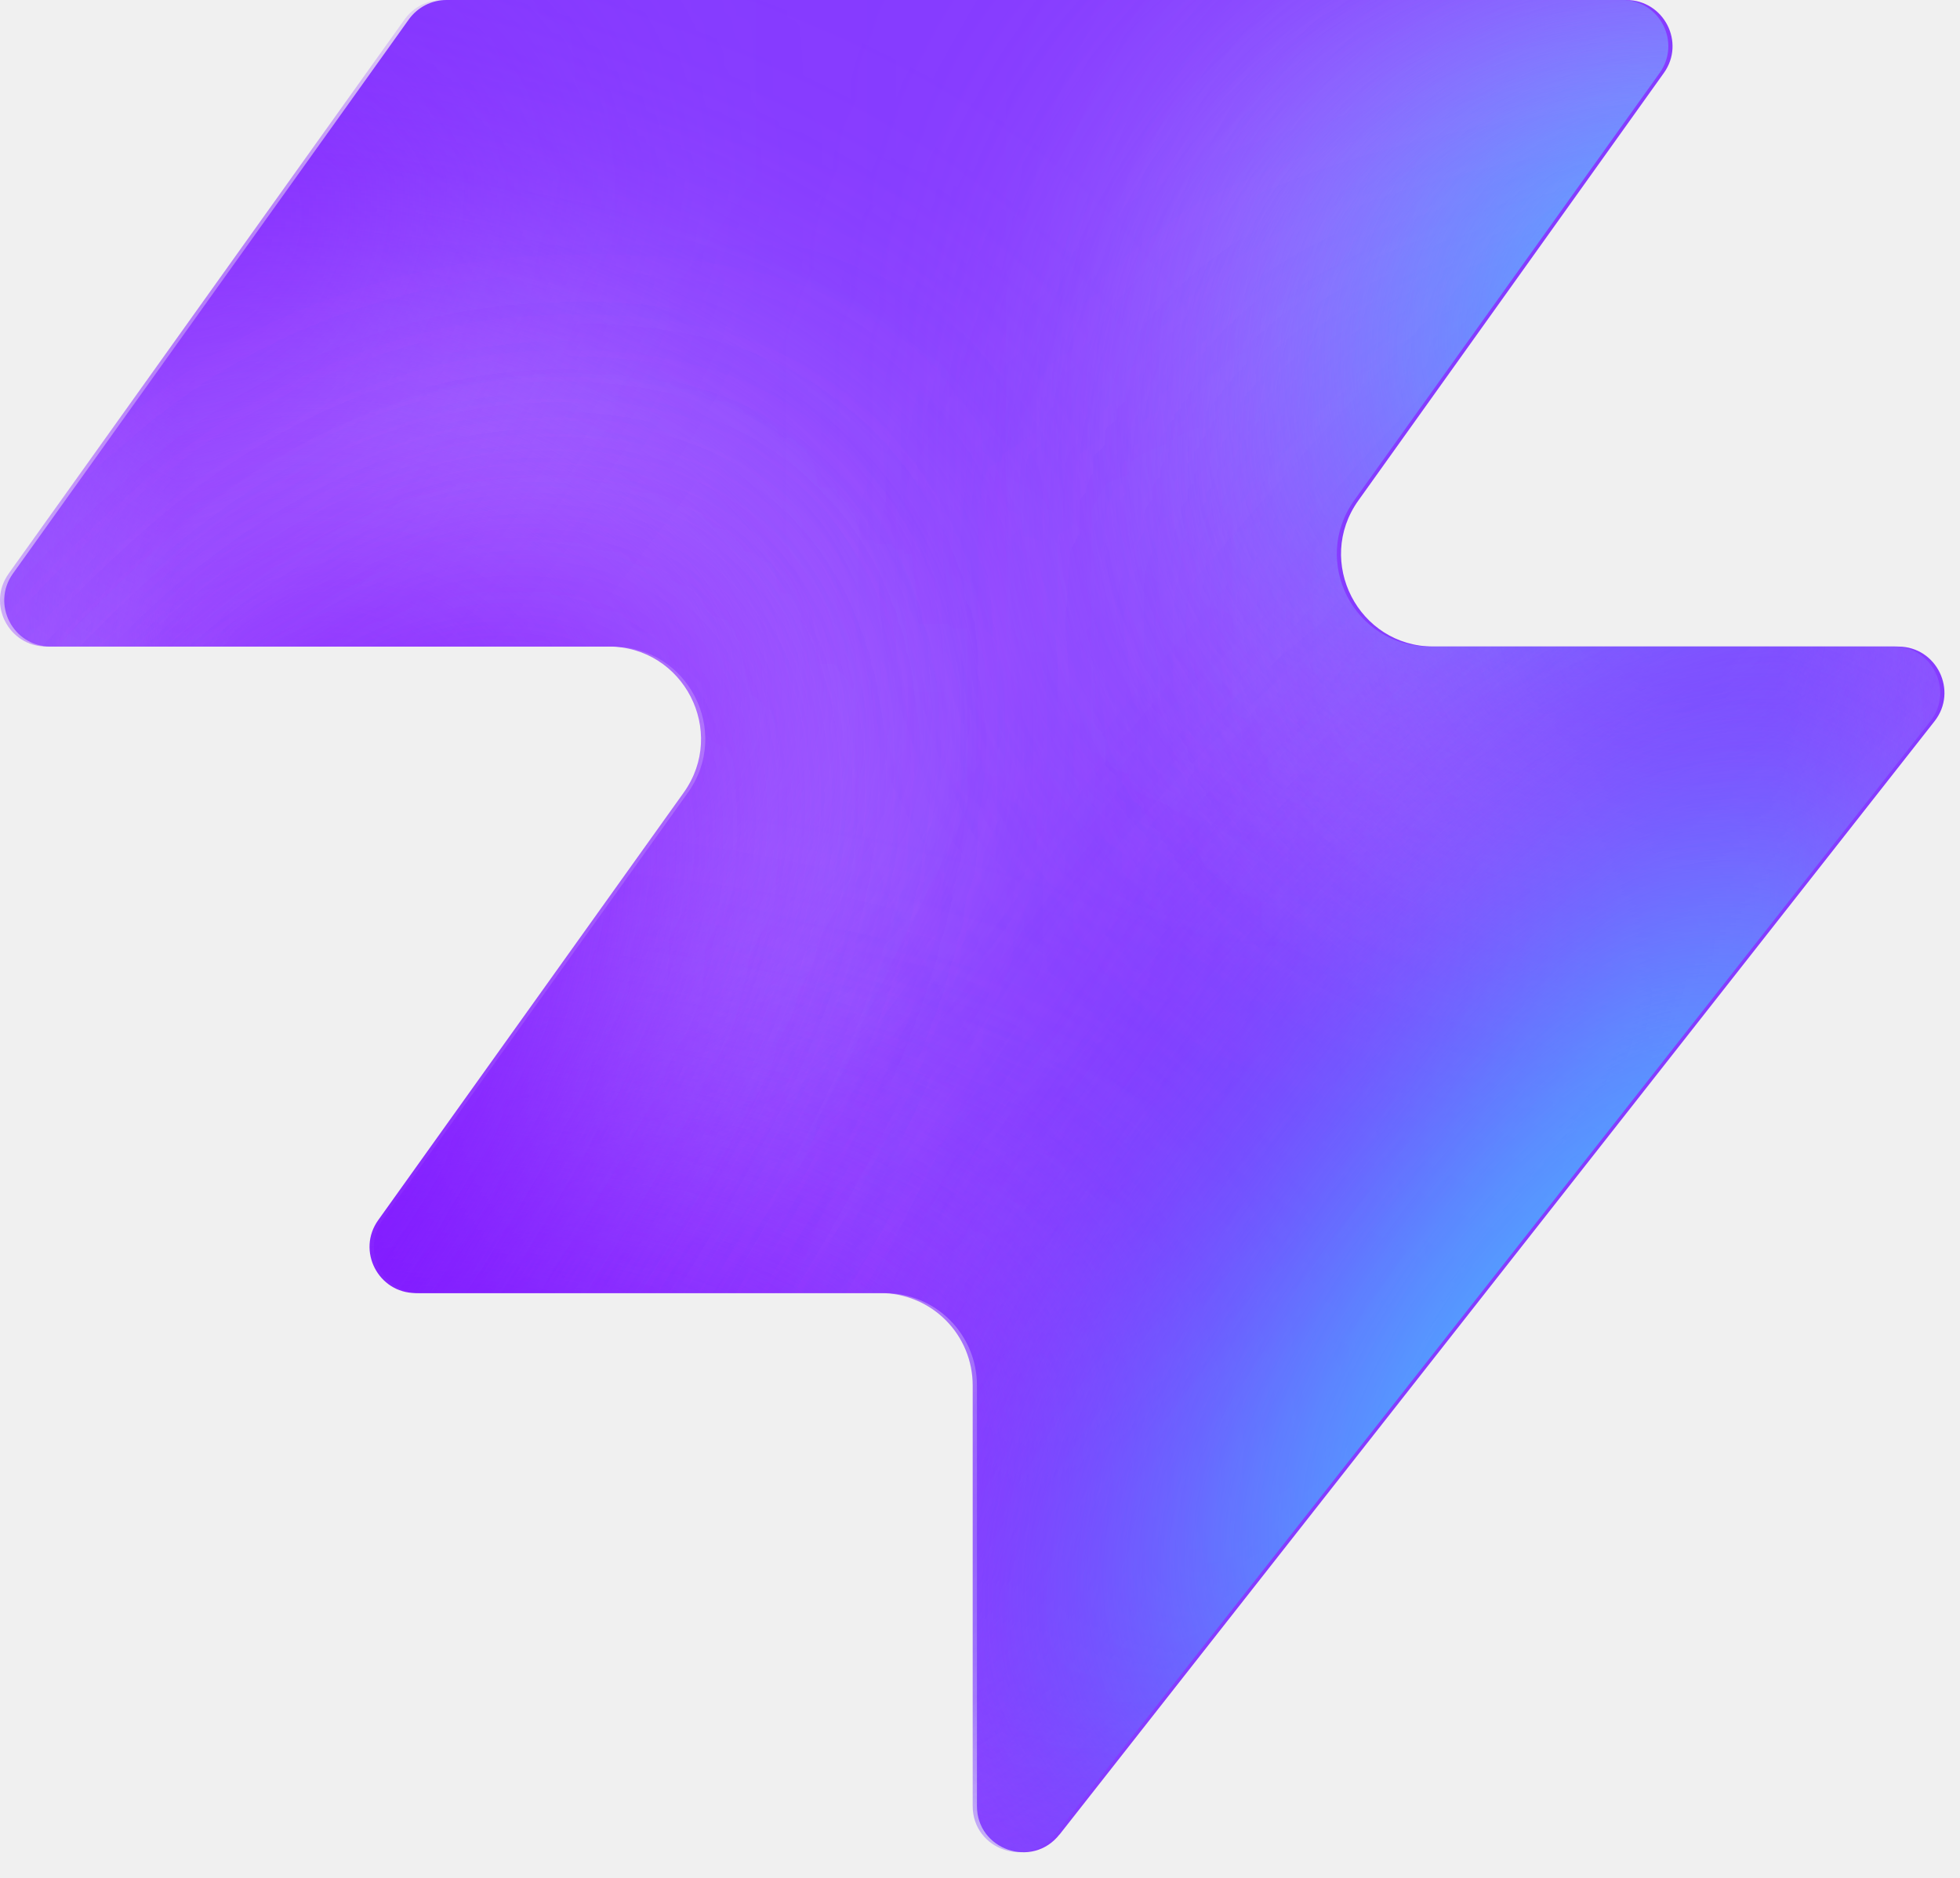
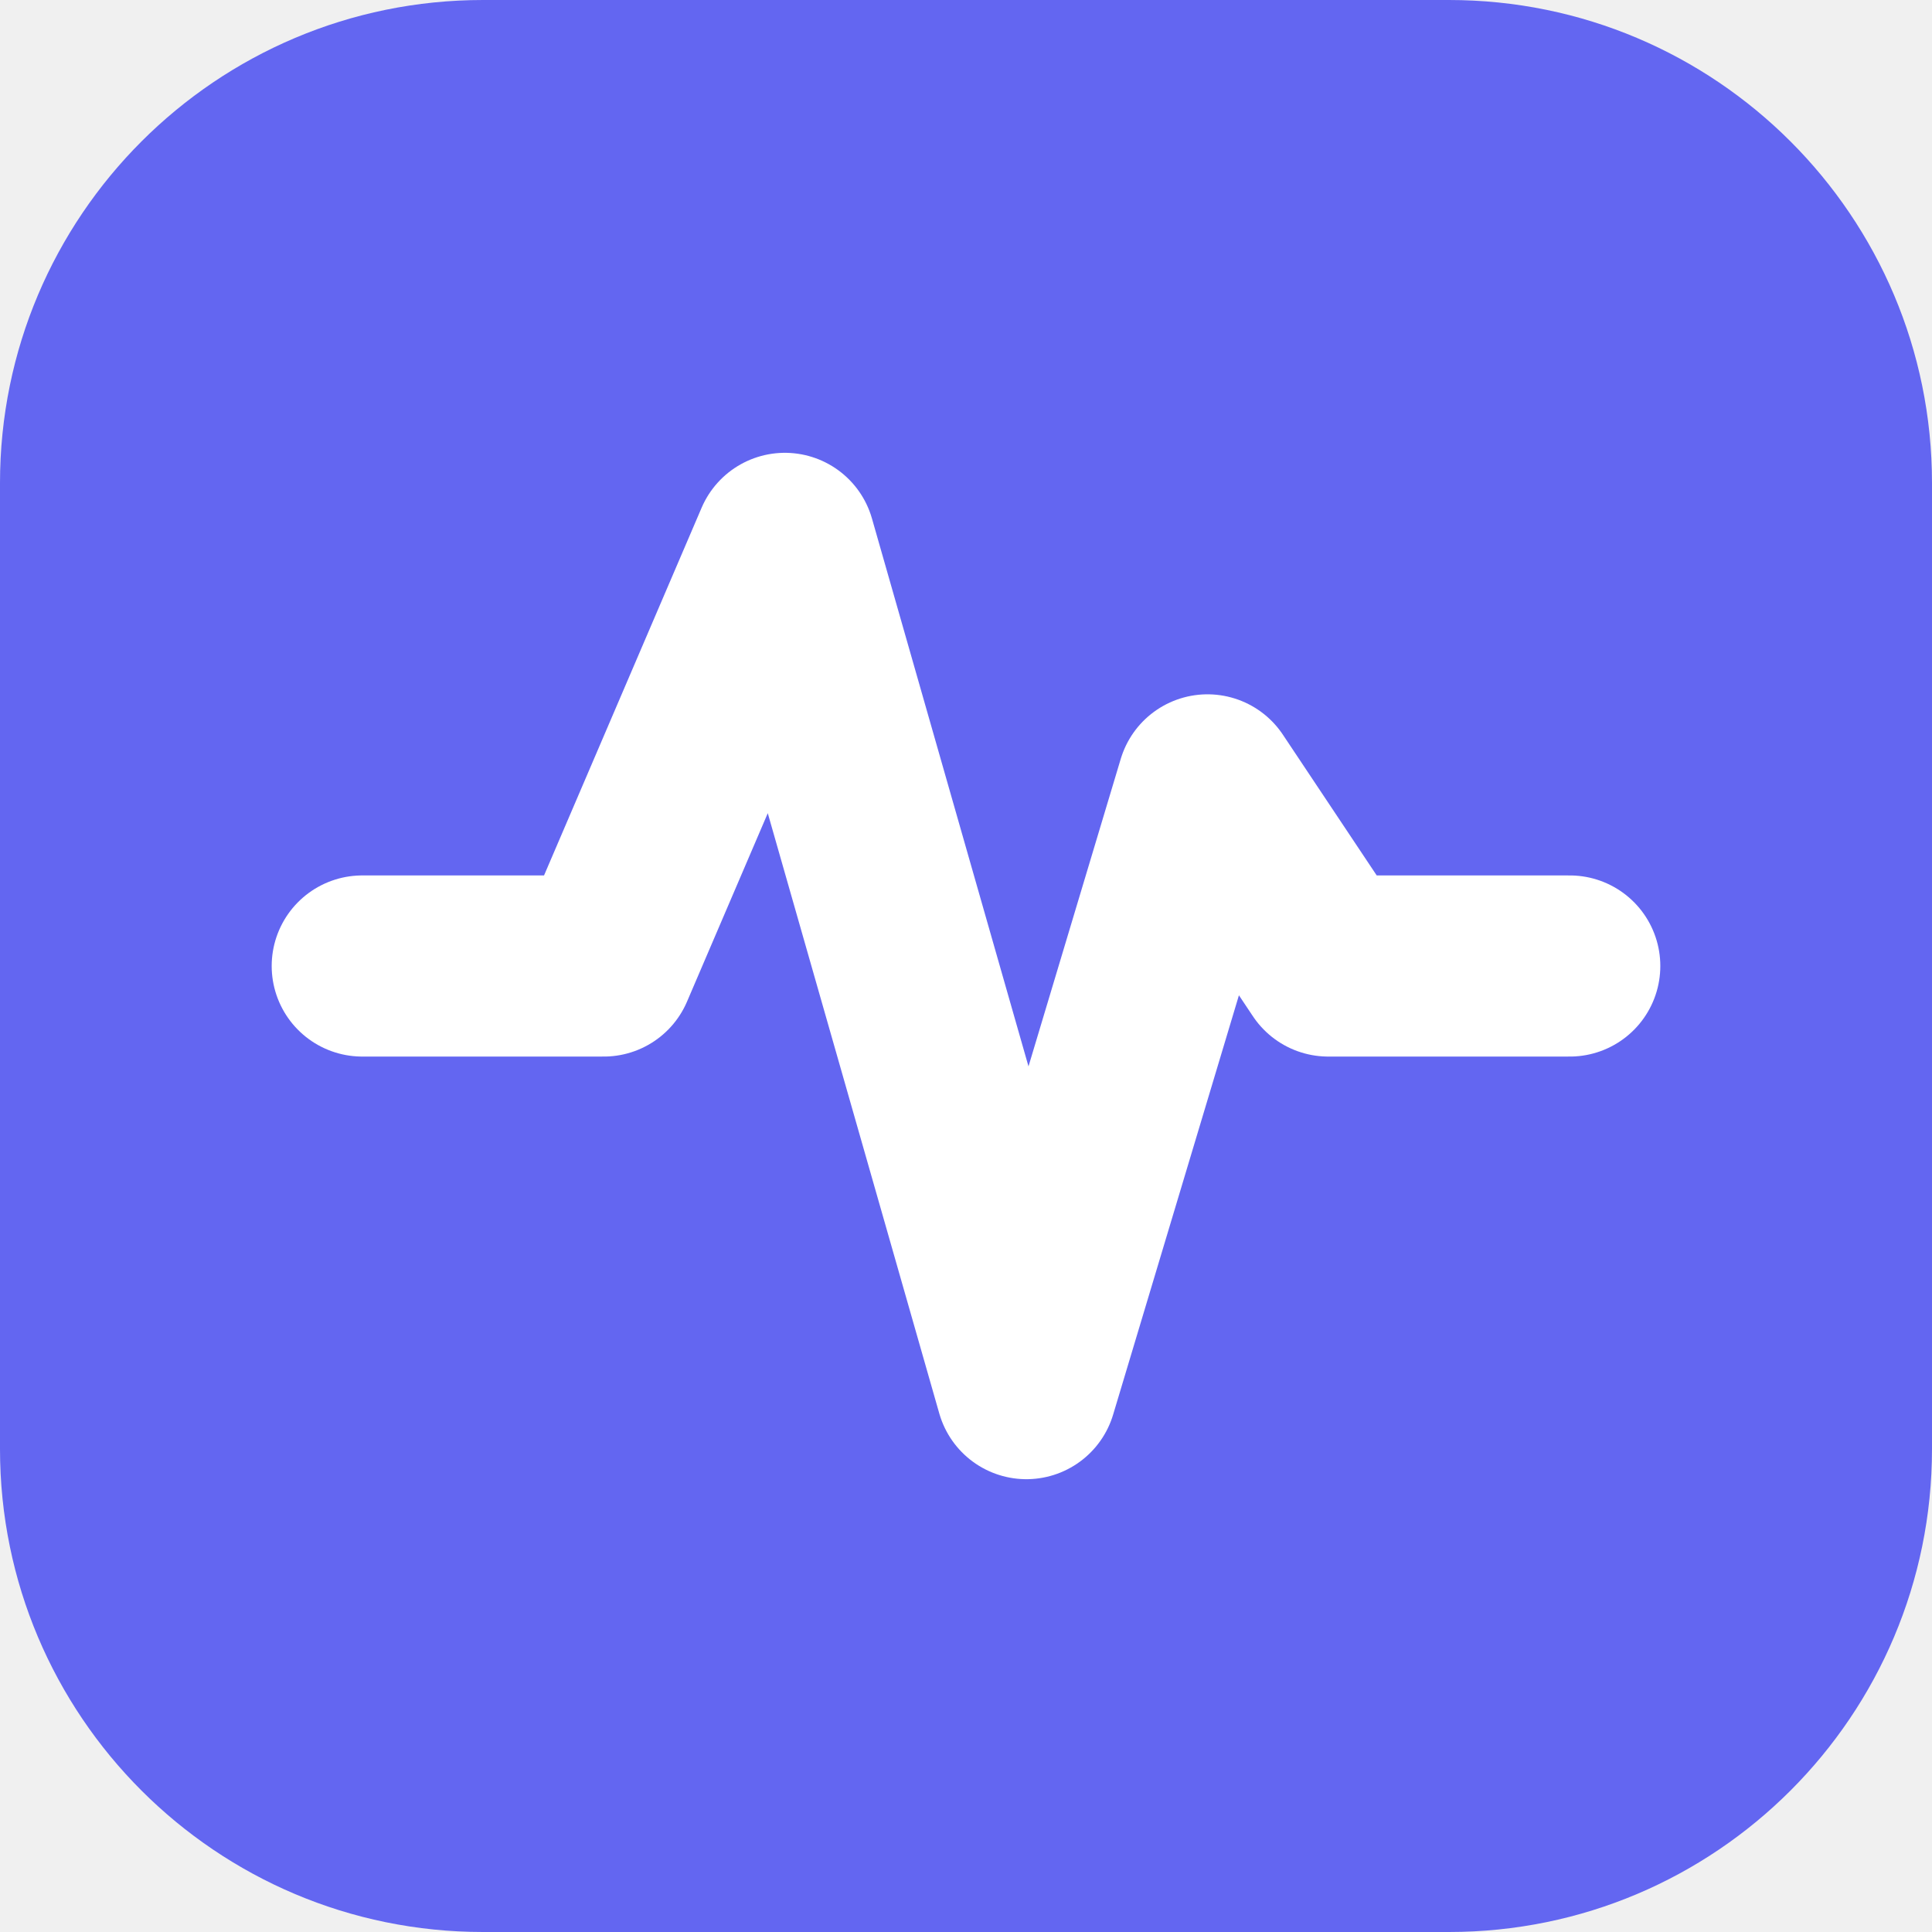
- <svg xmlns="http://www.w3.org/2000/svg" width="48" height="46" fill="none" viewBox="0 0 48 46">
-   <path fill="#863bff" d="M25.946 44.938c-.664.845-2.021.375-2.021-.698V33.937a2.26 2.26 0 0 0-2.262-2.262H10.287c-.92 0-1.456-1.04-.92-1.788l7.48-10.471c1.07-1.497 0-3.578-1.842-3.578H1.237c-.92 0-1.456-1.04-.92-1.788L10.013.474c.214-.297.556-.474.92-.474h28.894c.92 0 1.456 1.04.92 1.788l-7.48 10.471c-1.07 1.498 0 3.579 1.842 3.579h11.377c.943 0 1.473 1.088.89 1.83L25.947 44.94z" style="fill:#863bff;fill:color(display-p3 .525 .23 1);fill-opacity:1" />
-   <mask id="a" width="48" height="46" x="0" y="0" maskUnits="userSpaceOnUse" style="mask-type:alpha">
-     <path fill="#000" d="M25.842 44.938c-.664.844-2.021.375-2.021-.698V33.937a2.26 2.26 0 0 0-2.262-2.262H10.183c-.92 0-1.456-1.04-.92-1.788l7.48-10.471c1.07-1.498 0-3.579-1.842-3.579H1.133c-.92 0-1.456-1.04-.92-1.787L9.91.473c.214-.297.556-.474.92-.474h28.894c.92 0 1.456 1.04.92 1.788l-7.48 10.471c-1.07 1.498 0 3.578 1.842 3.578h11.377c.943 0 1.473 1.088.89 1.832L25.843 44.94z" style="fill:#000;fill-opacity:1" />
-   </mask>
-   <g mask="url(#a)">
-     <g filter="url(#b)">
-       <ellipse cx="5.508" cy="14.704" fill="#ede6ff" rx="5.508" ry="14.704" style="fill:#ede6ff;fill:color(display-p3 .927 .903 1);fill-opacity:1" transform="matrix(.00324 1 1 -.00324 -4.47 31.516)" />
-     </g>
-     <g filter="url(#c)">
-       <ellipse cx="10.399" cy="29.851" fill="#ede6ff" rx="10.399" ry="29.851" style="fill:#ede6ff;fill:color(display-p3 .927 .903 1);fill-opacity:1" transform="matrix(.00324 1 1 -.00324 -39.328 7.883)" />
-     </g>
-     <g filter="url(#d)">
-       <ellipse cx="5.508" cy="30.487" fill="#7e14ff" rx="5.508" ry="30.487" style="fill:#7e14ff;fill:color(display-p3 .492 .077 1);fill-opacity:1" transform="rotate(89.814 -25.913 -14.639)scale(1 -1)" />
-     </g>
-     <g filter="url(#e)">
-       <ellipse cx="5.508" cy="30.599" fill="#7e14ff" rx="5.508" ry="30.599" style="fill:#7e14ff;fill:color(display-p3 .492 .077 1);fill-opacity:1" transform="rotate(89.814 -32.644 -3.334)scale(1 -1)" />
-     </g>
-     <g filter="url(#f)">
-       <ellipse cx="5.508" cy="30.599" fill="#7e14ff" rx="5.508" ry="30.599" style="fill:#7e14ff;fill:color(display-p3 .492 .077 1);fill-opacity:1" transform="matrix(.00324 1 1 -.00324 -34.34 30.47)" />
-     </g>
-     <g filter="url(#g)">
-       <ellipse cx="14.072" cy="22.078" fill="#ede6ff" rx="14.072" ry="22.078" style="fill:#ede6ff;fill:color(display-p3 .927 .903 1);fill-opacity:1" transform="rotate(93.35 24.506 48.493)scale(-1 1)" />
-     </g>
-     <g filter="url(#h)">
-       <ellipse cx="3.47" cy="21.501" fill="#7e14ff" rx="3.47" ry="21.501" style="fill:#7e14ff;fill:color(display-p3 .492 .077 1);fill-opacity:1" transform="rotate(89.009 28.708 47.59)scale(-1 1)" />
-     </g>
-     <g filter="url(#i)">
-       <ellipse cx="3.47" cy="21.501" fill="#7e14ff" rx="3.47" ry="21.501" style="fill:#7e14ff;fill:color(display-p3 .492 .077 1);fill-opacity:1" transform="rotate(89.009 28.708 47.59)scale(-1 1)" />
-     </g>
-     <g filter="url(#j)">
-       <ellipse cx=".387" cy="8.972" fill="#7e14ff" rx="4.407" ry="29.108" style="fill:#7e14ff;fill:color(display-p3 .492 .077 1);fill-opacity:1" transform="rotate(39.51 .387 8.972)" />
-     </g>
-     <g filter="url(#k)">
-       <ellipse cx="47.523" cy="-6.092" fill="#7e14ff" rx="4.407" ry="29.108" style="fill:#7e14ff;fill:color(display-p3 .492 .077 1);fill-opacity:1" transform="rotate(37.892 47.523 -6.092)" />
-     </g>
-     <g filter="url(#l)">
-       <ellipse cx="41.412" cy="6.333" fill="#47bfff" rx="5.971" ry="9.665" style="fill:#47bfff;fill:color(display-p3 .28 .748 1);fill-opacity:1" transform="rotate(37.892 41.412 6.333)" />
-     </g>
-     <g filter="url(#m)">
-       <ellipse cx="-1.879" cy="38.332" fill="#7e14ff" rx="4.407" ry="29.108" style="fill:#7e14ff;fill:color(display-p3 .492 .077 1);fill-opacity:1" transform="rotate(37.892 -1.88 38.332)" />
-     </g>
-     <g filter="url(#n)">
-       <ellipse cx="-1.879" cy="38.332" fill="#7e14ff" rx="4.407" ry="29.108" style="fill:#7e14ff;fill:color(display-p3 .492 .077 1);fill-opacity:1" transform="rotate(37.892 -1.88 38.332)" />
-     </g>
-     <g filter="url(#o)">
-       <ellipse cx="35.651" cy="29.907" fill="#7e14ff" rx="4.407" ry="29.108" style="fill:#7e14ff;fill:color(display-p3 .492 .077 1);fill-opacity:1" transform="rotate(37.892 35.651 29.907)" />
-     </g>
-     <g filter="url(#p)">
-       <ellipse cx="38.418" cy="32.4" fill="#47bfff" rx="5.971" ry="15.297" style="fill:#47bfff;fill:color(display-p3 .28 .748 1);fill-opacity:1" transform="rotate(37.892 38.418 32.4)" />
-     </g>
-   </g>
-   <defs>
-     <filter id="b" width="60.045" height="41.654" x="-19.77" y="16.149" color-interpolation-filters="sRGB" filterUnits="userSpaceOnUse">
-       <feFlood flood-opacity="0" result="BackgroundImageFix" />
-       <feBlend in="SourceGraphic" in2="BackgroundImageFix" result="shape" />
-       <feGaussianBlur result="effect1_foregroundBlur_2002_17158" stdDeviation="7.659" />
-     </filter>
-     <filter id="c" width="90.34" height="51.437" x="-54.613" y="-7.533" color-interpolation-filters="sRGB" filterUnits="userSpaceOnUse">
-       <feFlood flood-opacity="0" result="BackgroundImageFix" />
-       <feBlend in="SourceGraphic" in2="BackgroundImageFix" result="shape" />
-       <feGaussianBlur result="effect1_foregroundBlur_2002_17158" stdDeviation="7.659" />
-     </filter>
-     <filter id="d" width="79.355" height="29.4" x="-49.64" y="2.03" color-interpolation-filters="sRGB" filterUnits="userSpaceOnUse">
-       <feFlood flood-opacity="0" result="BackgroundImageFix" />
-       <feBlend in="SourceGraphic" in2="BackgroundImageFix" result="shape" />
-       <feGaussianBlur result="effect1_foregroundBlur_2002_17158" stdDeviation="4.596" />
-     </filter>
-     <filter id="e" width="79.579" height="29.4" x="-45.045" y="20.029" color-interpolation-filters="sRGB" filterUnits="userSpaceOnUse">
-       <feFlood flood-opacity="0" result="BackgroundImageFix" />
-       <feBlend in="SourceGraphic" in2="BackgroundImageFix" result="shape" />
-       <feGaussianBlur result="effect1_foregroundBlur_2002_17158" stdDeviation="4.596" />
-     </filter>
-     <filter id="f" width="79.579" height="29.4" x="-43.513" y="21.178" color-interpolation-filters="sRGB" filterUnits="userSpaceOnUse">
-       <feFlood flood-opacity="0" result="BackgroundImageFix" />
-       <feBlend in="SourceGraphic" in2="BackgroundImageFix" result="shape" />
-       <feGaussianBlur result="effect1_foregroundBlur_2002_17158" stdDeviation="4.596" />
-     </filter>
-     <filter id="g" width="74.749" height="58.852" x="15.756" y="-17.901" color-interpolation-filters="sRGB" filterUnits="userSpaceOnUse">
-       <feFlood flood-opacity="0" result="BackgroundImageFix" />
-       <feBlend in="SourceGraphic" in2="BackgroundImageFix" result="shape" />
-       <feGaussianBlur result="effect1_foregroundBlur_2002_17158" stdDeviation="7.659" />
-     </filter>
-     <filter id="h" width="61.377" height="25.362" x="23.548" y="2.284" color-interpolation-filters="sRGB" filterUnits="userSpaceOnUse">
-       <feFlood flood-opacity="0" result="BackgroundImageFix" />
-       <feBlend in="SourceGraphic" in2="BackgroundImageFix" result="shape" />
-       <feGaussianBlur result="effect1_foregroundBlur_2002_17158" stdDeviation="4.596" />
-     </filter>
-     <filter id="i" width="61.377" height="25.362" x="23.548" y="2.284" color-interpolation-filters="sRGB" filterUnits="userSpaceOnUse">
-       <feFlood flood-opacity="0" result="BackgroundImageFix" />
-       <feBlend in="SourceGraphic" in2="BackgroundImageFix" result="shape" />
-       <feGaussianBlur result="effect1_foregroundBlur_2002_17158" stdDeviation="4.596" />
-     </filter>
-     <filter id="j" width="56.045" height="63.649" x="-27.636" y="-22.853" color-interpolation-filters="sRGB" filterUnits="userSpaceOnUse">
-       <feFlood flood-opacity="0" result="BackgroundImageFix" />
-       <feBlend in="SourceGraphic" in2="BackgroundImageFix" result="shape" />
-       <feGaussianBlur result="effect1_foregroundBlur_2002_17158" stdDeviation="4.596" />
-     </filter>
-     <filter id="k" width="54.814" height="64.646" x="20.116" y="-38.415" color-interpolation-filters="sRGB" filterUnits="userSpaceOnUse">
-       <feFlood flood-opacity="0" result="BackgroundImageFix" />
-       <feBlend in="SourceGraphic" in2="BackgroundImageFix" result="shape" />
-       <feGaussianBlur result="effect1_foregroundBlur_2002_17158" stdDeviation="4.596" />
-     </filter>
-     <filter id="l" width="33.541" height="35.313" x="24.641" y="-11.323" color-interpolation-filters="sRGB" filterUnits="userSpaceOnUse">
-       <feFlood flood-opacity="0" result="BackgroundImageFix" />
-       <feBlend in="SourceGraphic" in2="BackgroundImageFix" result="shape" />
-       <feGaussianBlur result="effect1_foregroundBlur_2002_17158" stdDeviation="4.596" />
-     </filter>
-     <filter id="m" width="54.814" height="64.646" x="-29.286" y="6.009" color-interpolation-filters="sRGB" filterUnits="userSpaceOnUse">
-       <feFlood flood-opacity="0" result="BackgroundImageFix" />
-       <feBlend in="SourceGraphic" in2="BackgroundImageFix" result="shape" />
-       <feGaussianBlur result="effect1_foregroundBlur_2002_17158" stdDeviation="4.596" />
-     </filter>
-     <filter id="n" width="54.814" height="64.646" x="-29.286" y="6.009" color-interpolation-filters="sRGB" filterUnits="userSpaceOnUse">
-       <feFlood flood-opacity="0" result="BackgroundImageFix" />
-       <feBlend in="SourceGraphic" in2="BackgroundImageFix" result="shape" />
-       <feGaussianBlur result="effect1_foregroundBlur_2002_17158" stdDeviation="4.596" />
-     </filter>
-     <filter id="o" width="54.814" height="64.646" x="8.244" y="-2.416" color-interpolation-filters="sRGB" filterUnits="userSpaceOnUse">
-       <feFlood flood-opacity="0" result="BackgroundImageFix" />
-       <feBlend in="SourceGraphic" in2="BackgroundImageFix" result="shape" />
-       <feGaussianBlur result="effect1_foregroundBlur_2002_17158" stdDeviation="4.596" />
-     </filter>
-     <filter id="p" width="39.409" height="43.623" x="18.713" y="10.588" color-interpolation-filters="sRGB" filterUnits="userSpaceOnUse">
-       <feFlood flood-opacity="0" result="BackgroundImageFix" />
-       <feBlend in="SourceGraphic" in2="BackgroundImageFix" result="shape" />
-       <feGaussianBlur result="effect1_foregroundBlur_2002_17158" stdDeviation="4.596" />
-     </filter>
-   </defs>
+ <svg xmlns="http://www.w3.org/2000/svg" viewBox="0 0 32 32" width="32" height="32">
+   <rect width="32" height="32" rx="8" fill="#6366f1" />
+   <path d="M6 16h4l3-7 4 14 3-10 2 3h4" stroke="#ffffff" stroke-width="3" stroke-linecap="round" stroke-linejoin="round" fill="none" />
</svg>
